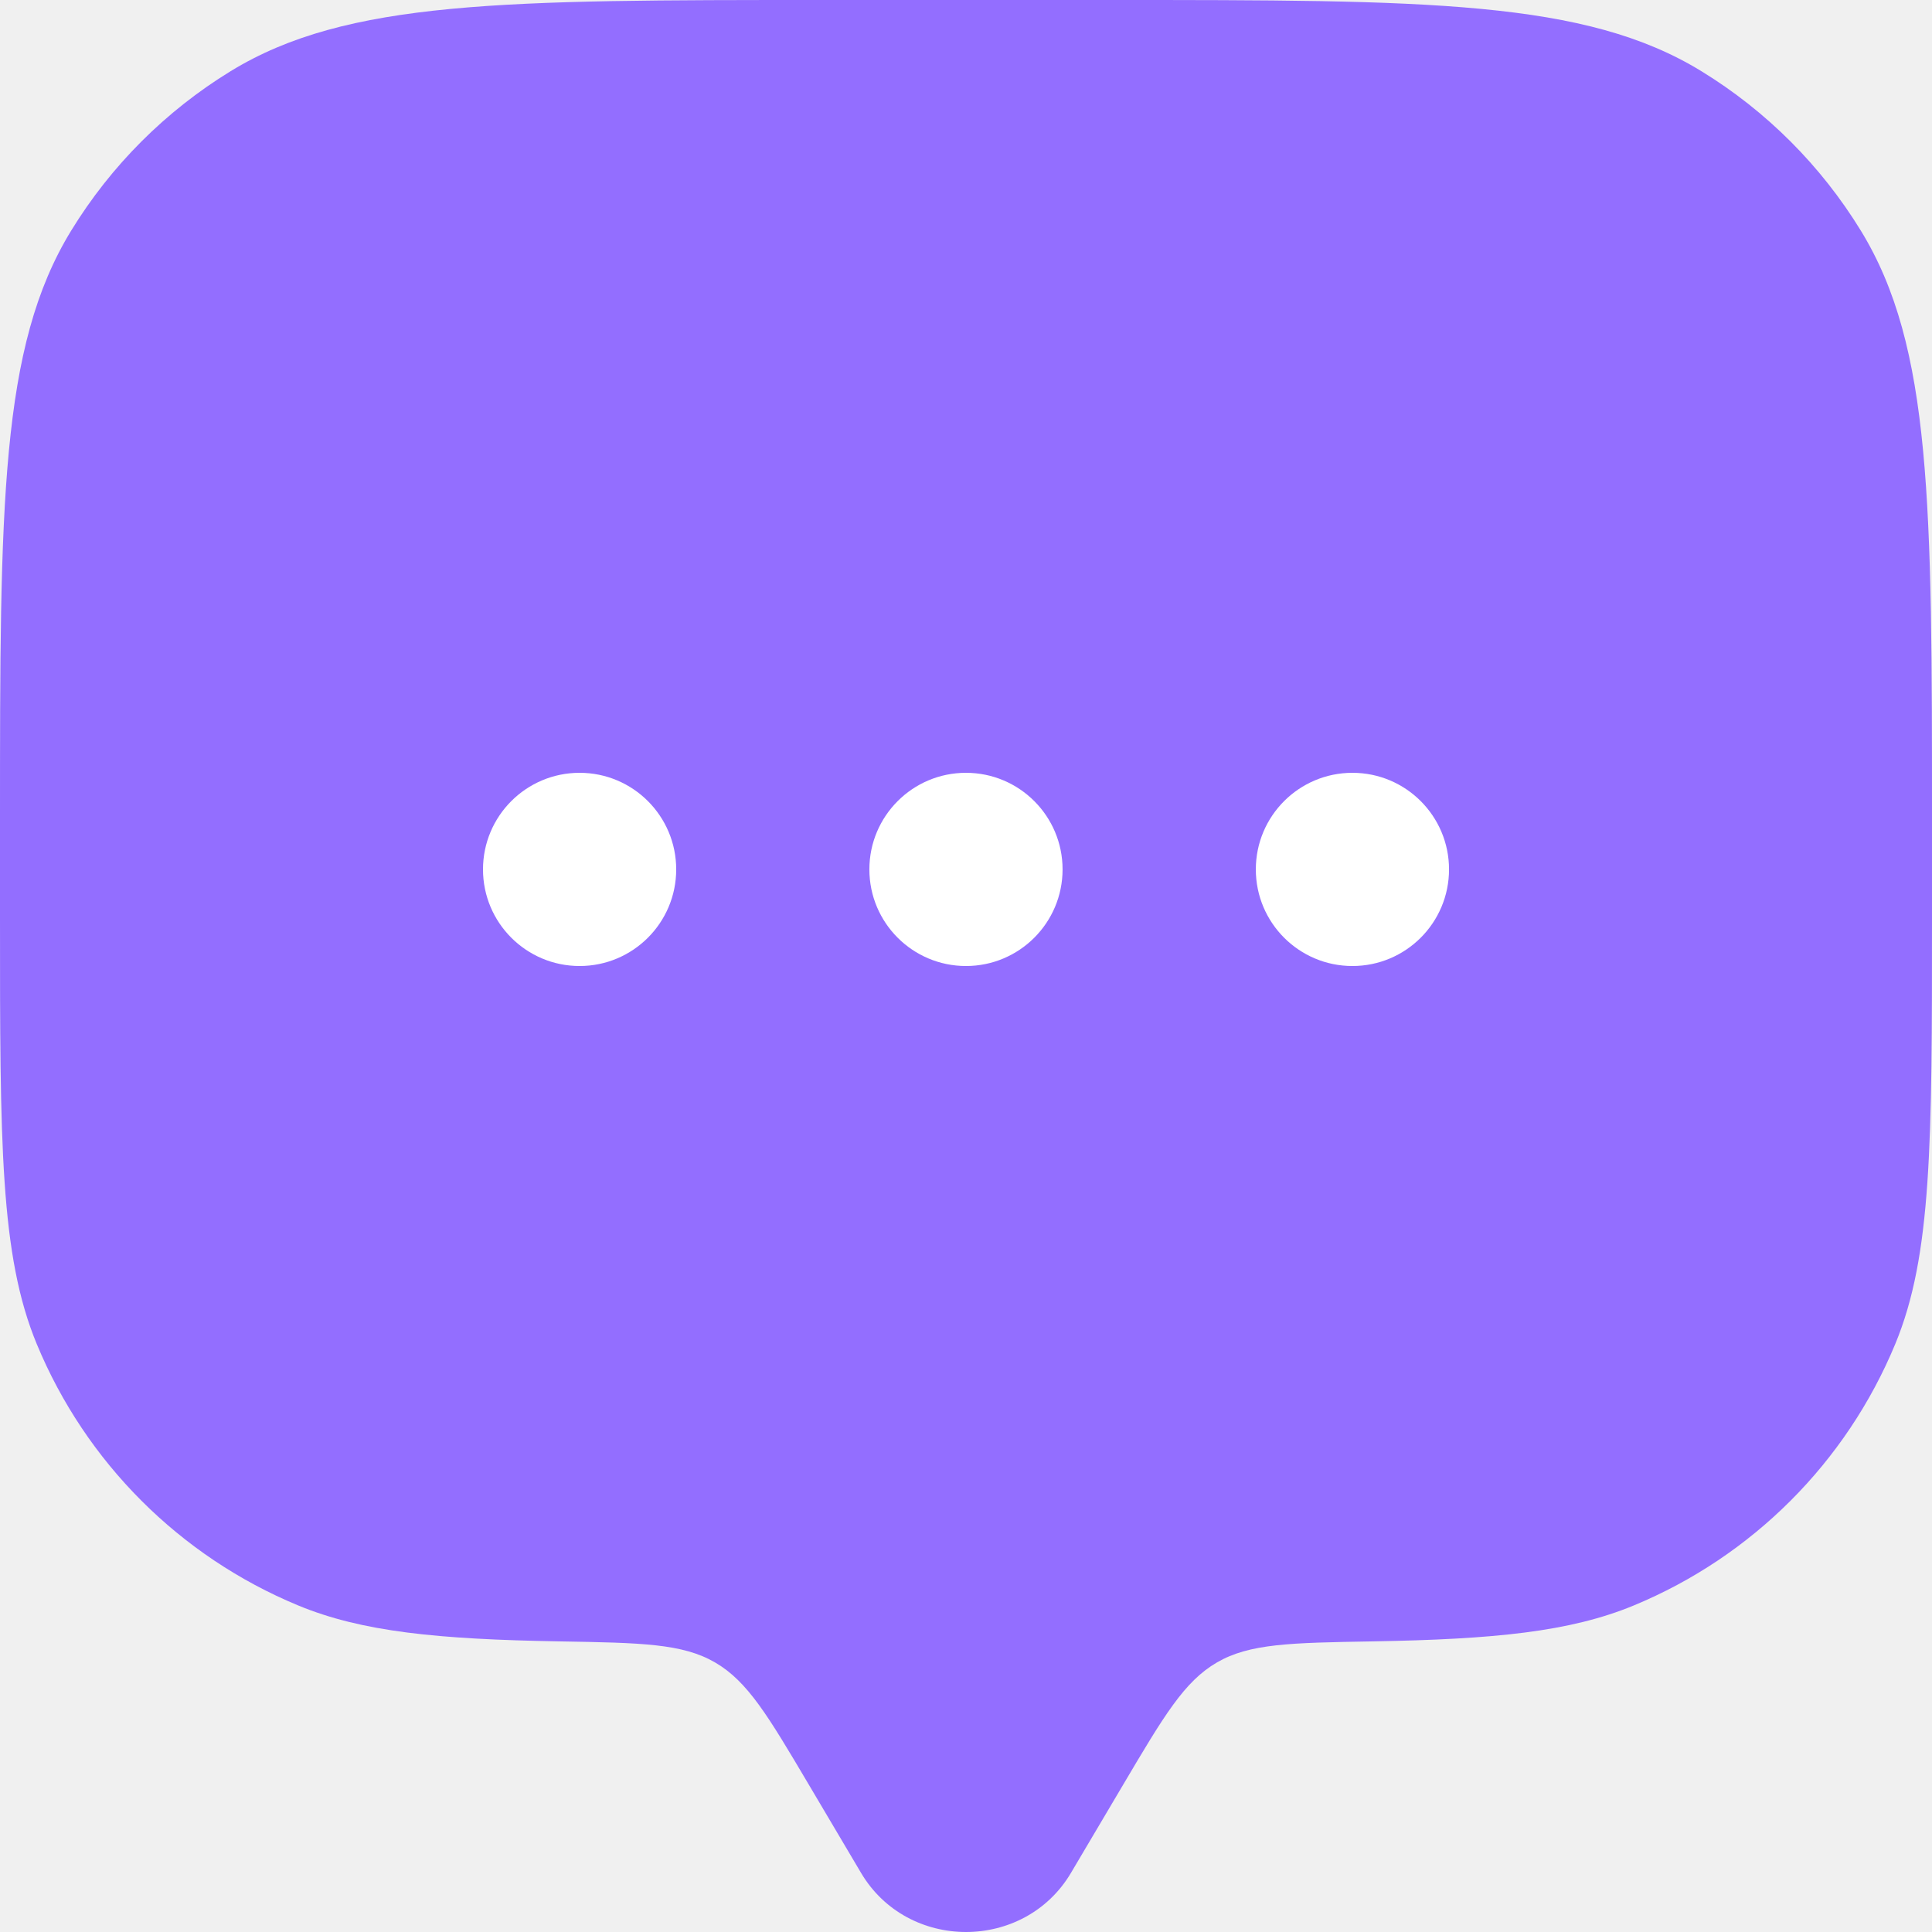
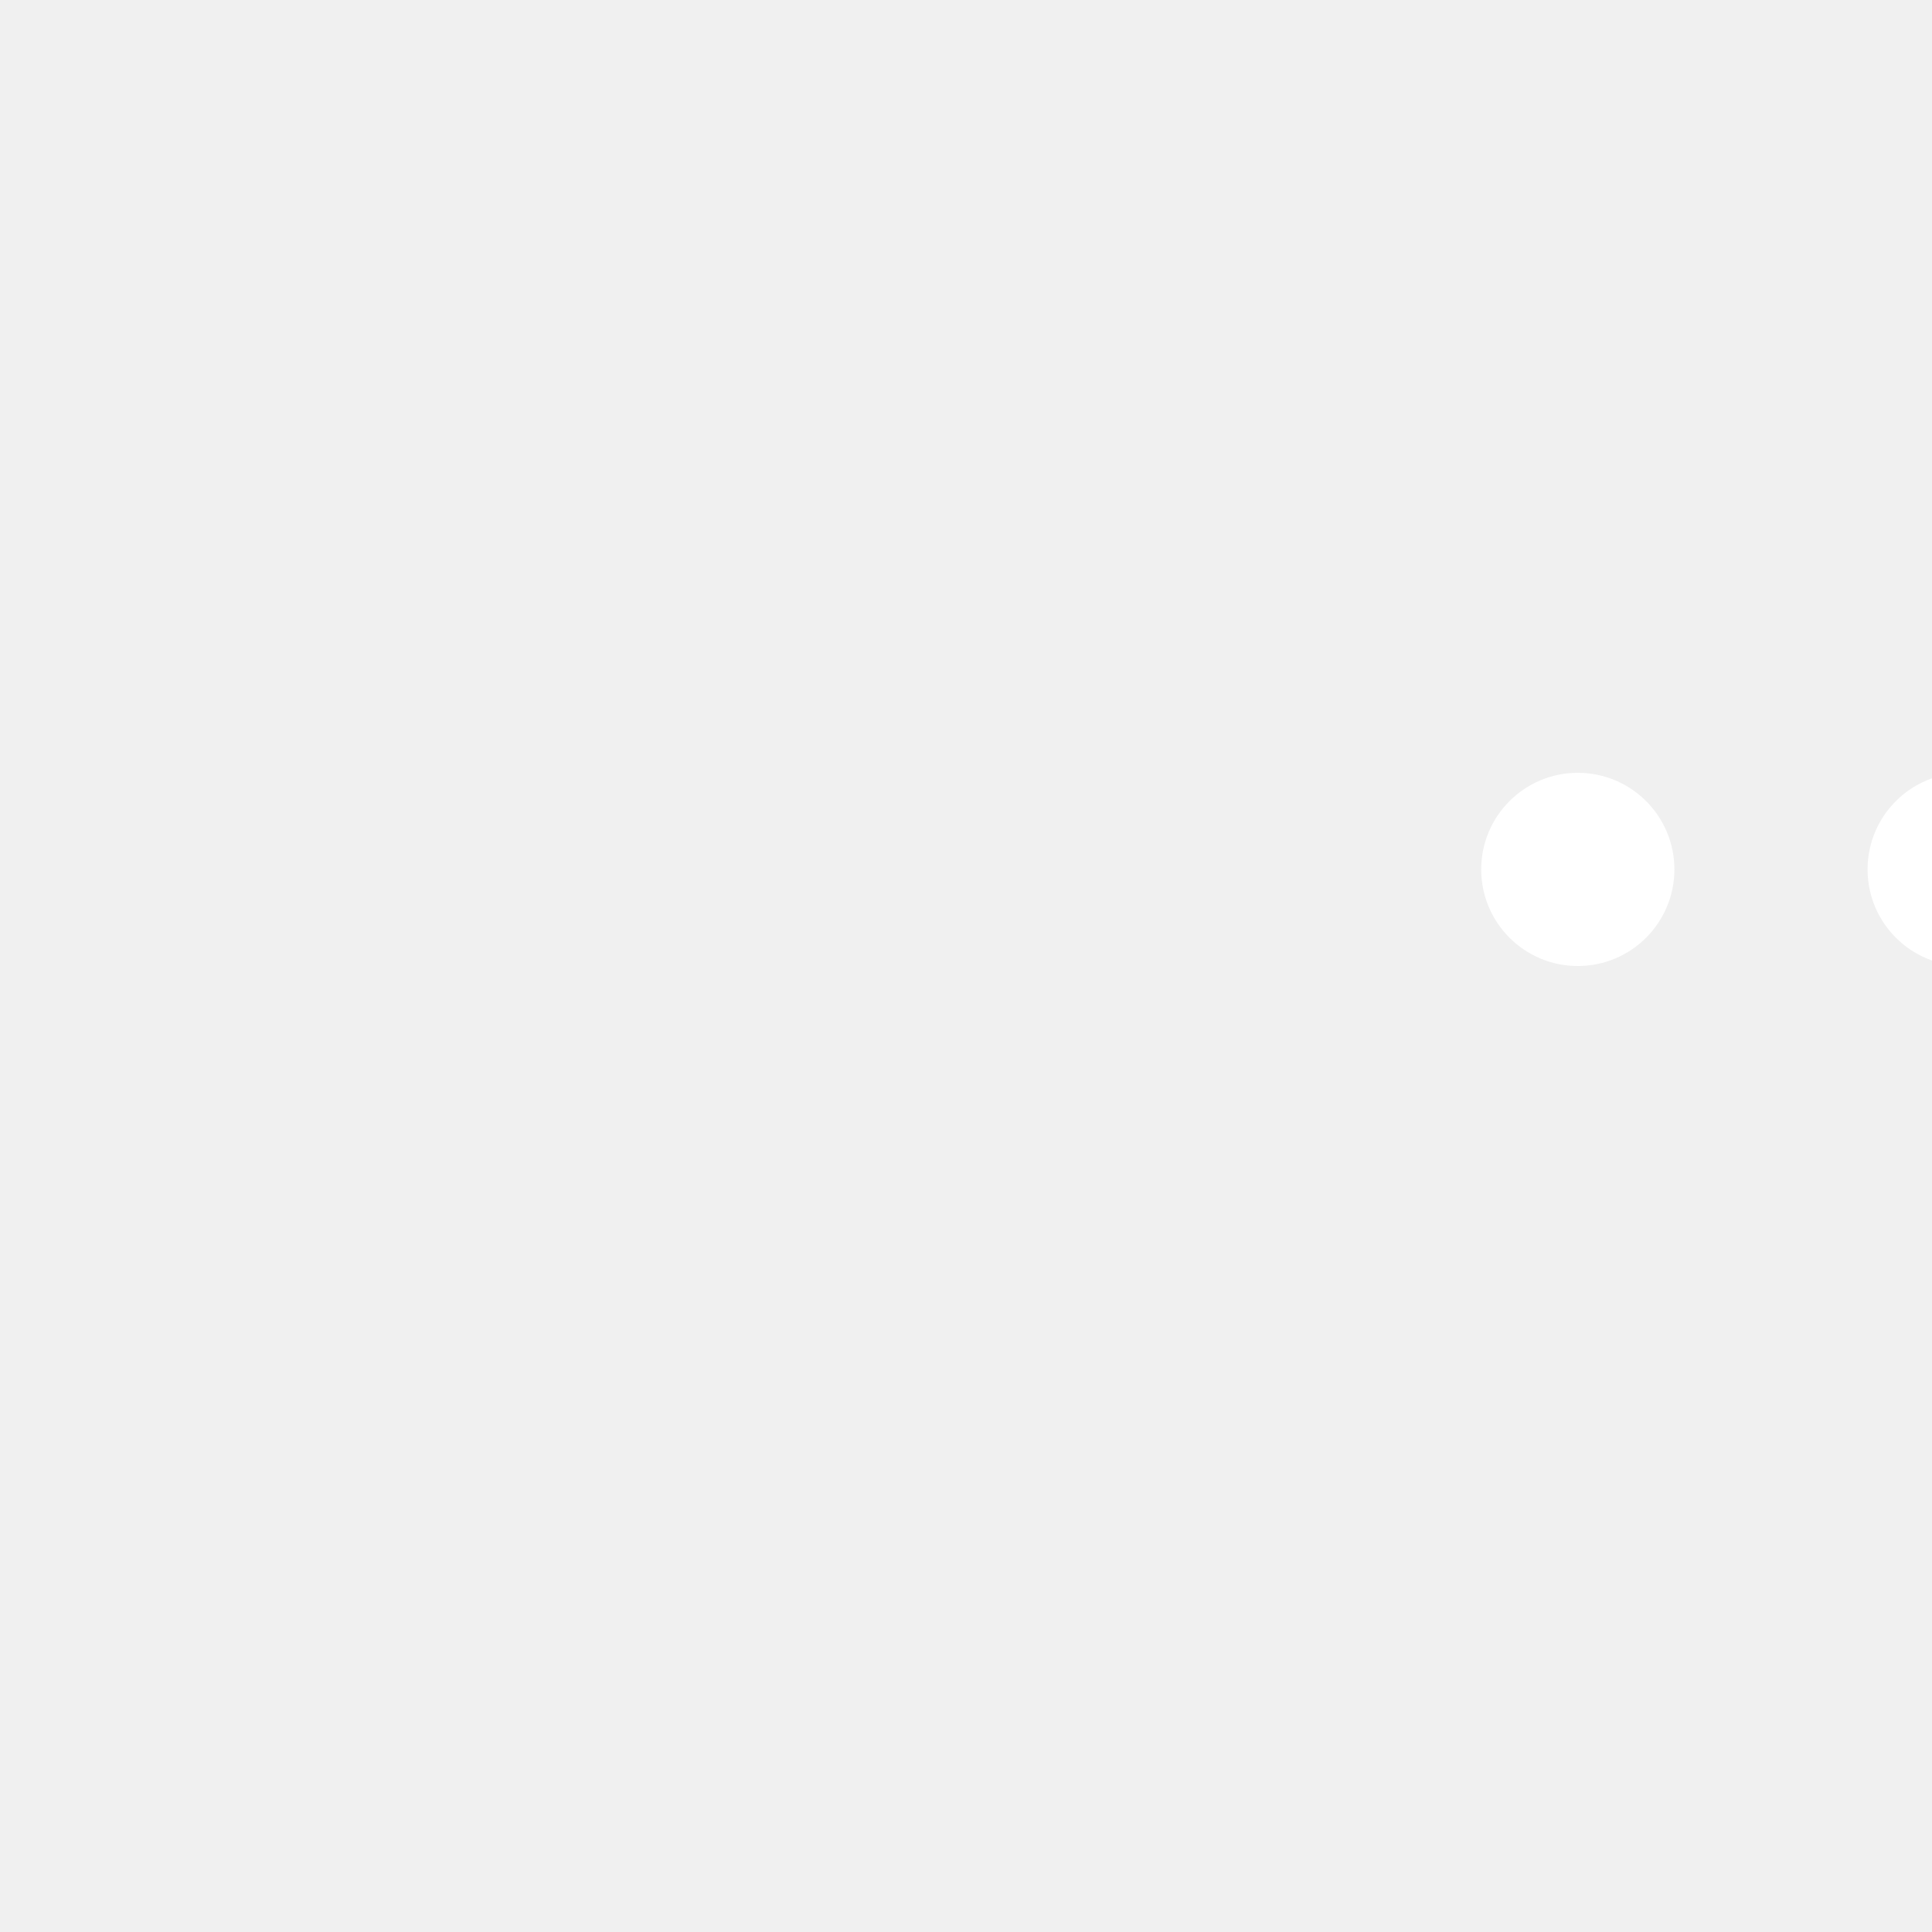
<svg xmlns="http://www.w3.org/2000/svg" width="300" height="300" viewBox="0 0 300 300" fill="none">
-   <path d="M174.433 277.078L166.301 290.817C159.053 303.061 140.948 303.061 133.7 290.817L125.568 277.078C119.261 266.422 116.108 261.096 111.042 258.148C105.977 255.202 99.599 255.092 86.844 254.873C68.014 254.548 56.204 253.394 46.299 249.292C27.922 241.679 13.321 227.08 5.709 208.702C-4.47037e-07 194.92 0 177.446 0 142.501V127.5C0 78.399 -8.94073e-07 53.848 11.052 35.813C17.236 25.721 25.721 17.236 35.813 11.052C53.848 -8.94073e-07 78.399 0 127.5 0H172.501C221.602 0 246.152 -8.94073e-07 264.188 11.052C274.281 17.236 282.765 25.721 288.949 35.813C300.001 53.848 300.001 78.399 300.001 127.5V142.501C300.001 177.446 300.001 194.92 294.292 208.702C286.68 227.08 272.08 241.679 253.702 249.292C243.797 253.394 231.988 254.548 213.157 254.873C200.401 255.092 194.024 255.202 188.959 258.148C183.893 261.094 180.739 266.422 174.433 277.078Z" fill="#936EFF" />
-   <path d="M225.004 135.002C225.004 143.287 218.288 150.002 210.004 150.002C201.719 150.002 195.004 143.287 195.004 135.002C195.004 126.717 201.719 120.002 210.004 120.002C218.288 120.002 225.004 126.717 225.004 135.002Z" fill="white" />
-   <path d="M164.996 135.002C164.996 143.287 158.281 150.002 149.996 150.002C141.712 150.002 134.996 143.287 134.996 135.002C134.996 126.717 141.712 120.002 149.996 120.002C158.281 120.002 164.996 126.717 164.996 135.002Z" fill="white" />
-   <path d="M105 135.002C105 143.287 98.284 150.002 90 150.002C81.716 150.002 75 143.287 75 135.002C75 126.717 81.716 120.002 90 120.002C98.284 120.002 105 126.717 105 135.002Z" fill="white" />
+   <path d="M329.433 277.078L321.301 290.817C314.053 303.061 295.948 303.061 288.7 290.817L280.568 277.078C274.261 266.422 271.108 261.096 266.042 258.148C260.977 255.202 254.599 255.092 241.844 254.873C223.014 254.548 211.204 253.394 201.299 249.292C182.922 241.679 168.321 227.08 160.709 208.702C155 194.92 155 177.446 155 142.501V127.5C155 78.399 155 53.848 166.052 35.813C172.236 25.721 180.721 17.236 190.813 11.052C208.848 0 233.399 0 282.5 0H327.501C376.602 0 401.152 0 419.188 11.052C429.281 17.236 437.765 25.721 443.949 35.813C455.001 53.848 455.001 78.399 455.001 127.5V142.501C455.001 177.446 455.001 194.92 449.292 208.702C441.68 227.08 427.08 241.679 408.702 249.292C398.797 253.394 386.988 254.548 368.157 254.873C355.401 255.092 349.024 255.202 343.959 258.148C338.893 261.094 335.739 266.422 329.433 277.078Z" fill="url(#violetPink)" />
+   <circle cx="365.004" cy="135.002" r="15" fill="white" />
+   <circle cx="304.996" cy="135.002" r="15" fill="white" />
+   <circle cx="245.000" cy="135.002" r="15" fill="white" />
</svg>
